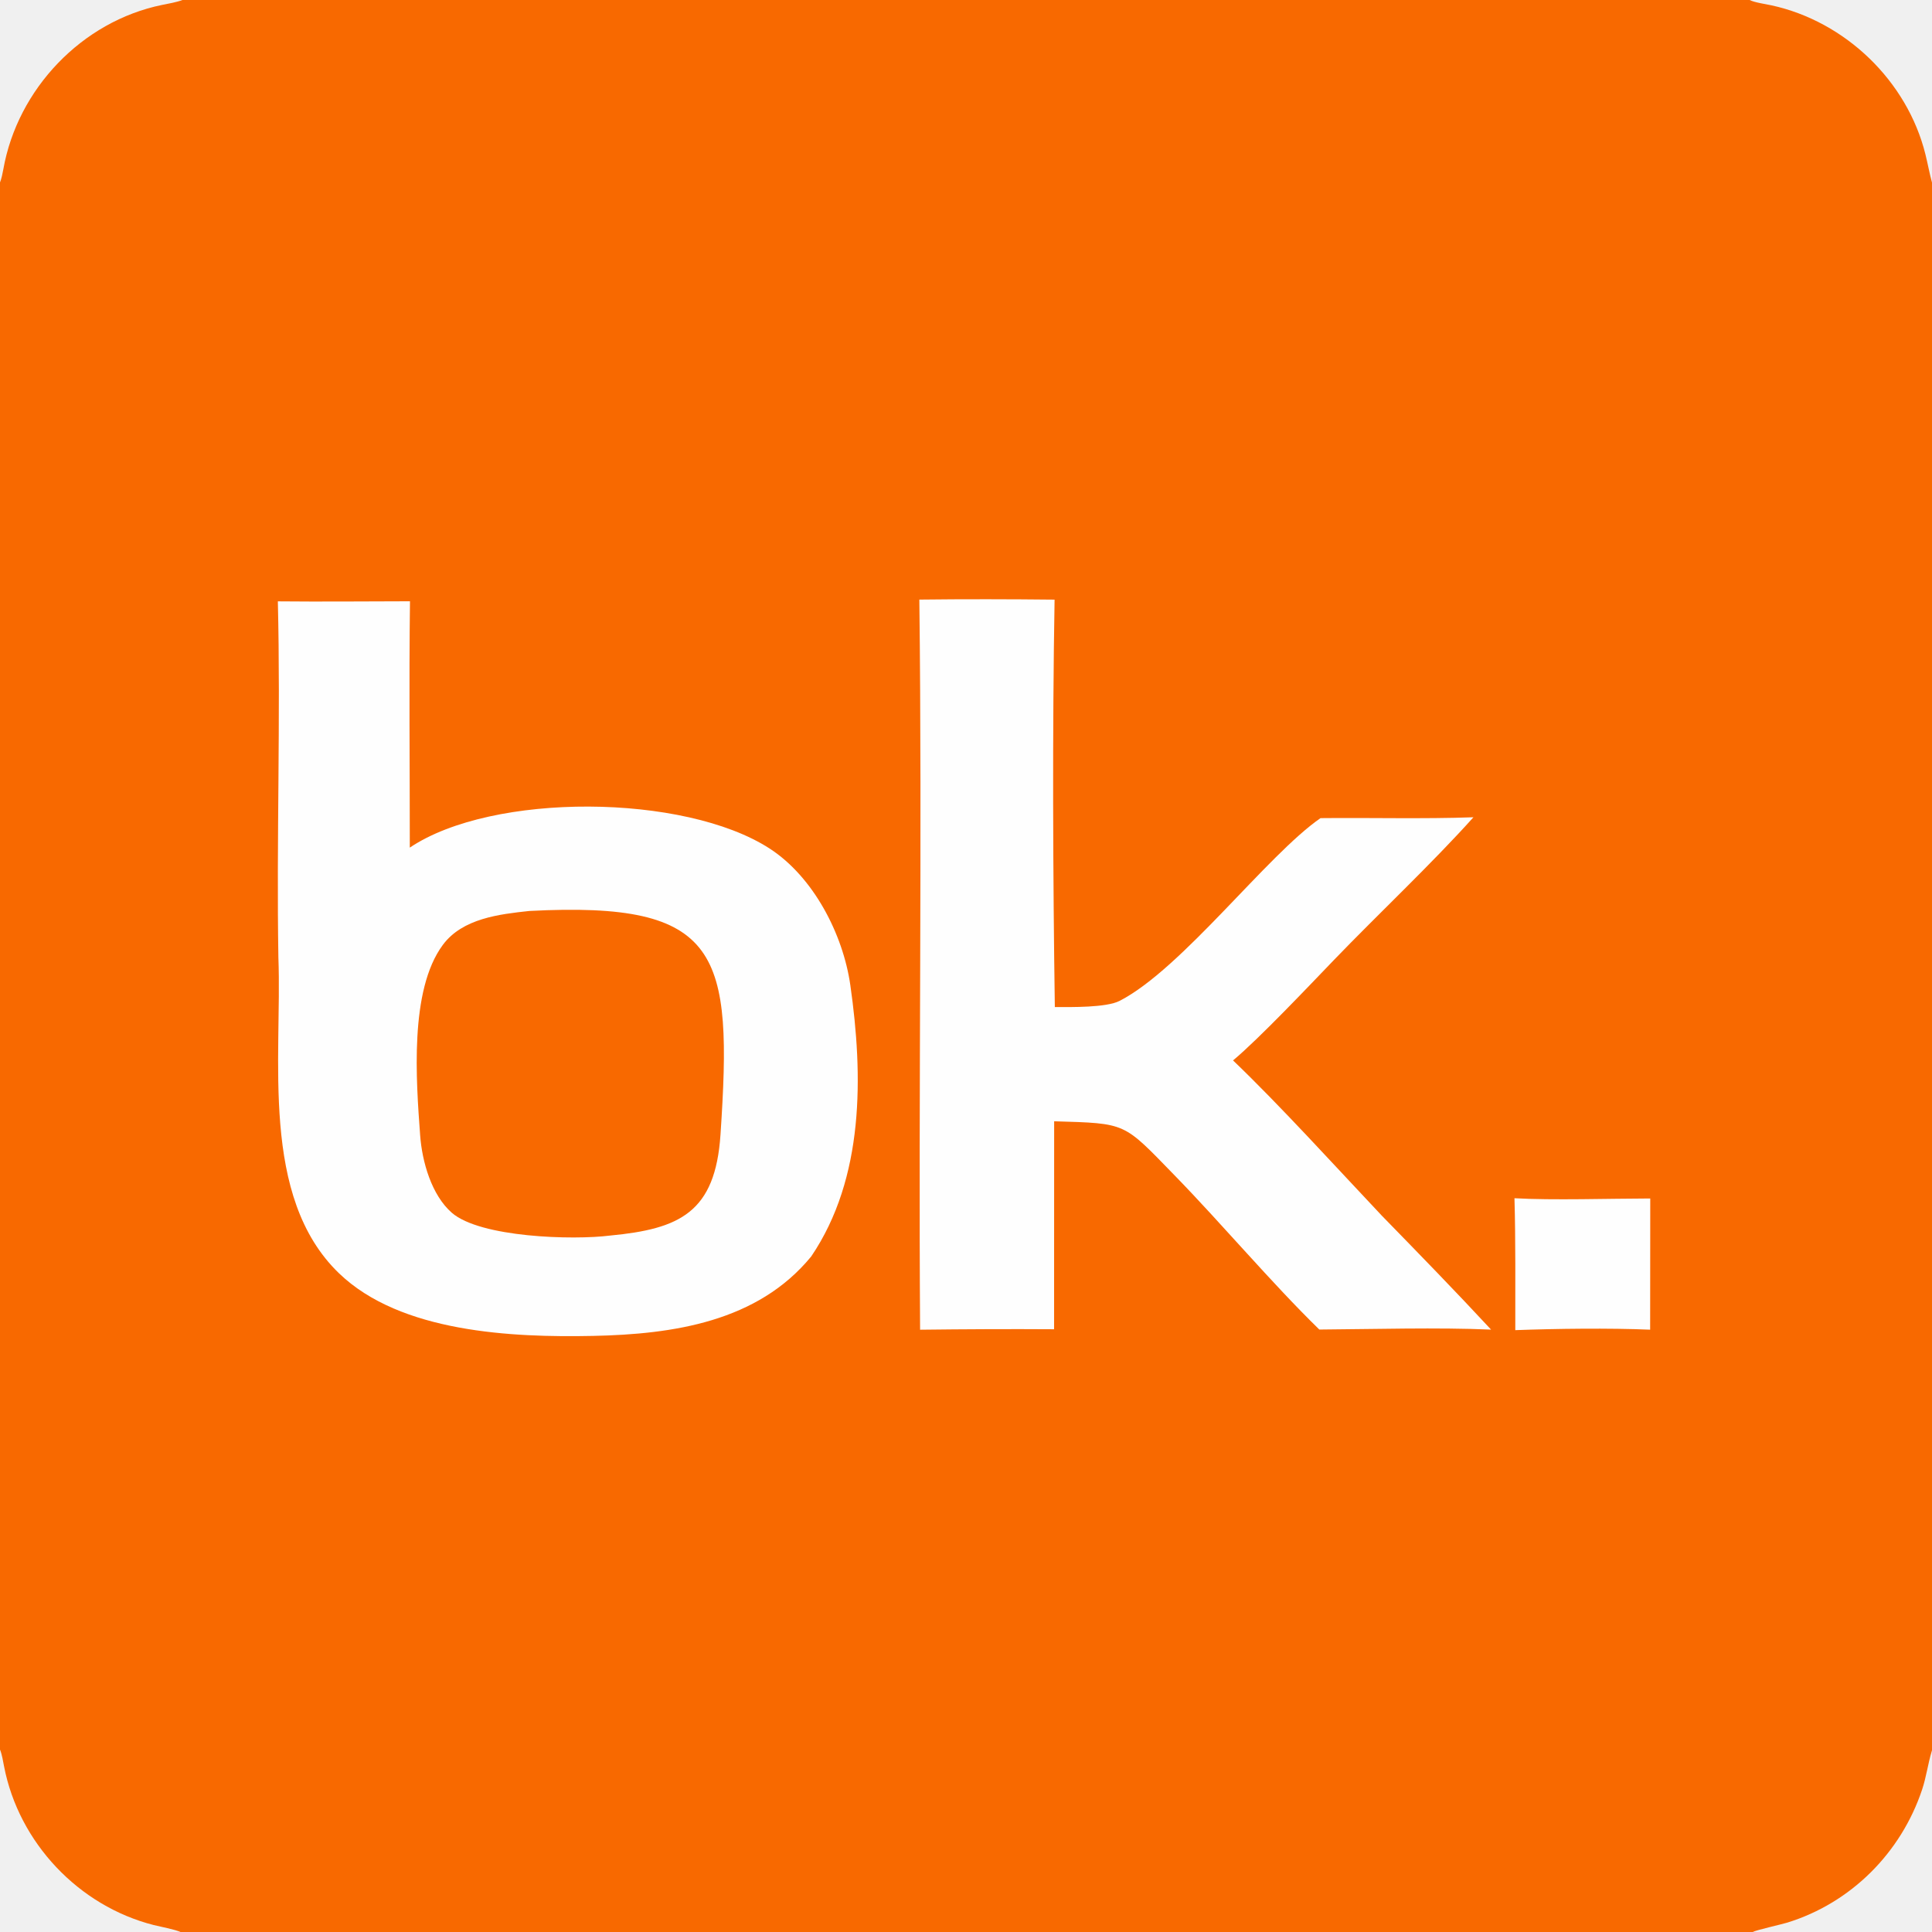
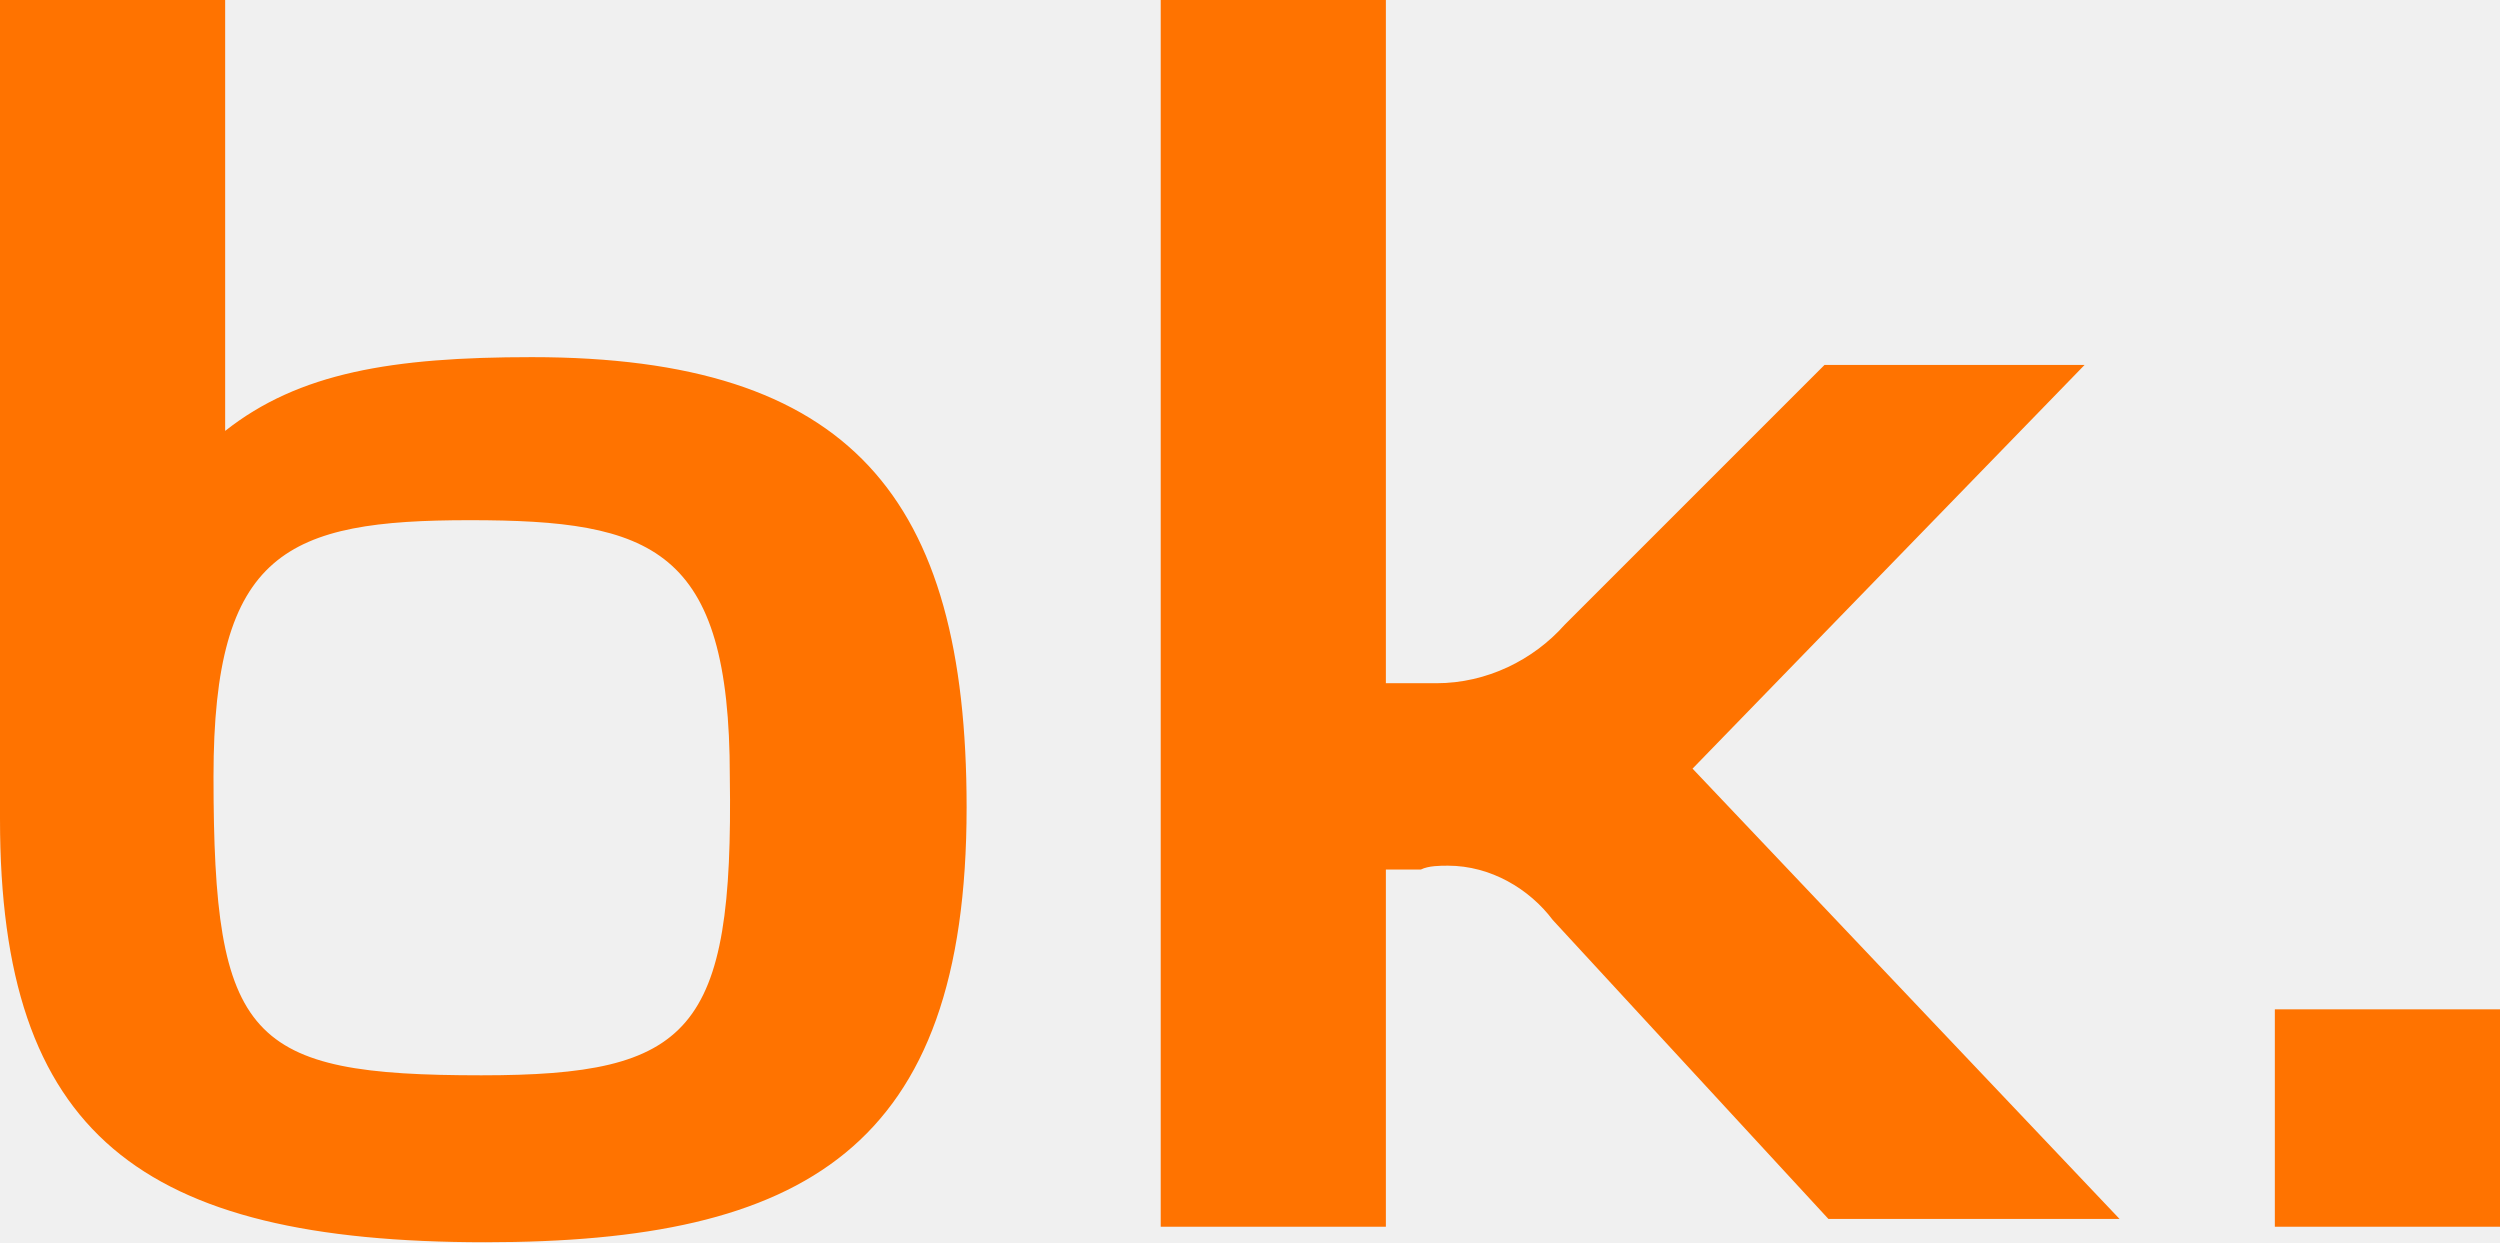
- <svg xmlns="http://www.w3.org/2000/svg" width="54" height="54" viewBox="0 0 54 54" fill="none">
-   <g clip-path="url(#clip0_49_843)">
-     <path d="M5.1 0H48.903C49.035 0.07 49.358 0.115 49.517 0.15C51.578 0.6 53.307 2.262 53.816 4.313C53.88 4.569 53.931 4.852 54 5.103V48.922L53.992 48.948C53.886 49.3 53.84 49.672 53.723 50.021C53.133 51.788 51.735 53.189 49.951 53.739C49.804 53.784 49.06 53.953 48.988 54H5.044C4.894 53.929 4.47 53.849 4.298 53.806C2.198 53.273 0.526 51.502 0.114 49.373C0.086 49.23 0.056 49.035 0 48.901V5.099C0.042 4.996 0.073 4.843 0.093 4.732C0.491 2.486 2.29 0.595 4.533 0.137C4.704 0.102 4.935 0.064 5.1 0Z" fill="#F86900" />
-   </g>
-   <path d="M7.766 16.808C8.988 16.82 10.234 16.808 11.459 16.806C11.43 19.079 11.455 21.414 11.454 23.691C13.765 22.139 19.131 22.177 21.51 23.716C22.735 24.508 23.563 26.109 23.767 27.535C24.128 30.061 24.161 32.922 22.674 35.118C21.176 36.945 18.82 37.292 16.578 37.339C14.312 37.386 11.199 37.246 9.48 35.593C7.251 33.451 7.888 29.563 7.781 26.763C7.726 23.452 7.846 20.117 7.766 16.808Z" fill="#FEFEFE" />
-   <path d="M14.794 25.462C20.177 25.18 20.477 26.635 20.138 31.713C19.993 33.887 19 34.349 17.055 34.534C16.015 34.666 13.421 34.59 12.626 33.895C12.064 33.403 11.797 32.475 11.743 31.728C11.632 30.205 11.438 27.68 12.376 26.412C12.927 25.666 13.97 25.551 14.794 25.462Z" fill="#F86900" />
-   <path d="M25.696 16.759C26.953 16.744 28.219 16.747 29.476 16.76C29.413 20.409 29.43 24.494 29.483 28.148C29.938 28.148 30.92 28.167 31.295 27.974C33.036 27.078 35.424 23.889 36.909 22.867C38.322 22.852 39.775 22.893 41.183 22.843C40.019 24.141 38.513 25.555 37.283 26.833C36.581 27.562 35.185 29.038 34.464 29.639C35.792 30.911 37.343 32.623 38.62 33.976C39.652 35.034 40.671 36.079 41.676 37.163C40.195 37.098 38.366 37.151 36.875 37.161C35.528 35.846 34.156 34.212 32.827 32.848C31.381 31.365 31.51 31.402 29.464 31.34L29.462 37.153C28.208 37.145 26.971 37.151 25.717 37.166C25.671 30.374 25.777 23.547 25.696 16.759Z" fill="#FEFEFE" />
-   <path d="M42.33 33.491C43.381 33.552 45.03 33.499 46.125 33.498L46.122 37.165C44.989 37.117 43.485 37.136 42.353 37.178C42.351 35.958 42.364 34.709 42.33 33.491Z" fill="#FEFEFE" />
-   <defs>
-     <clipPath id="clip0_49_843">
-       <rect width="54" height="54" fill="white" />
-     </clipPath>
-   </defs>
+ <svg xmlns="http://www.w3.org/2000/svg" xml:space="preserve" viewBox="0 0 64.4 32">
+   <path fill="#ff7300" d="M35.7 22.6v9h-5.8V0h5.8v17.6H37c1.3 0 2.5-.6 3.3-1.5L47 9.4h6.7L43.6 19.8l11 11.6h-7.5L40 23.7c-.6-.8-1.6-1.4-2.7-1.4-.2 0-.5 0-.7.1h-.9zM12.5 32c8.2 0 12.4-2.4 12.4-11.2 0-8-3-11.6-11.2-11.6-3.6 0-6 .4-7.9 1.9V0H0v21.1C0 29.2 3.6 32 12.5 32m-.1-4.3c-6 0-6.9-.9-6.9-7.7 0-5.8 1.9-6.6 6.6-6.6s6.7.7 6.7 6.6c.1 6.6-1 7.7-6.4 7.7M58.6 26h5.8v5.6h-5.8z" />
</svg>
